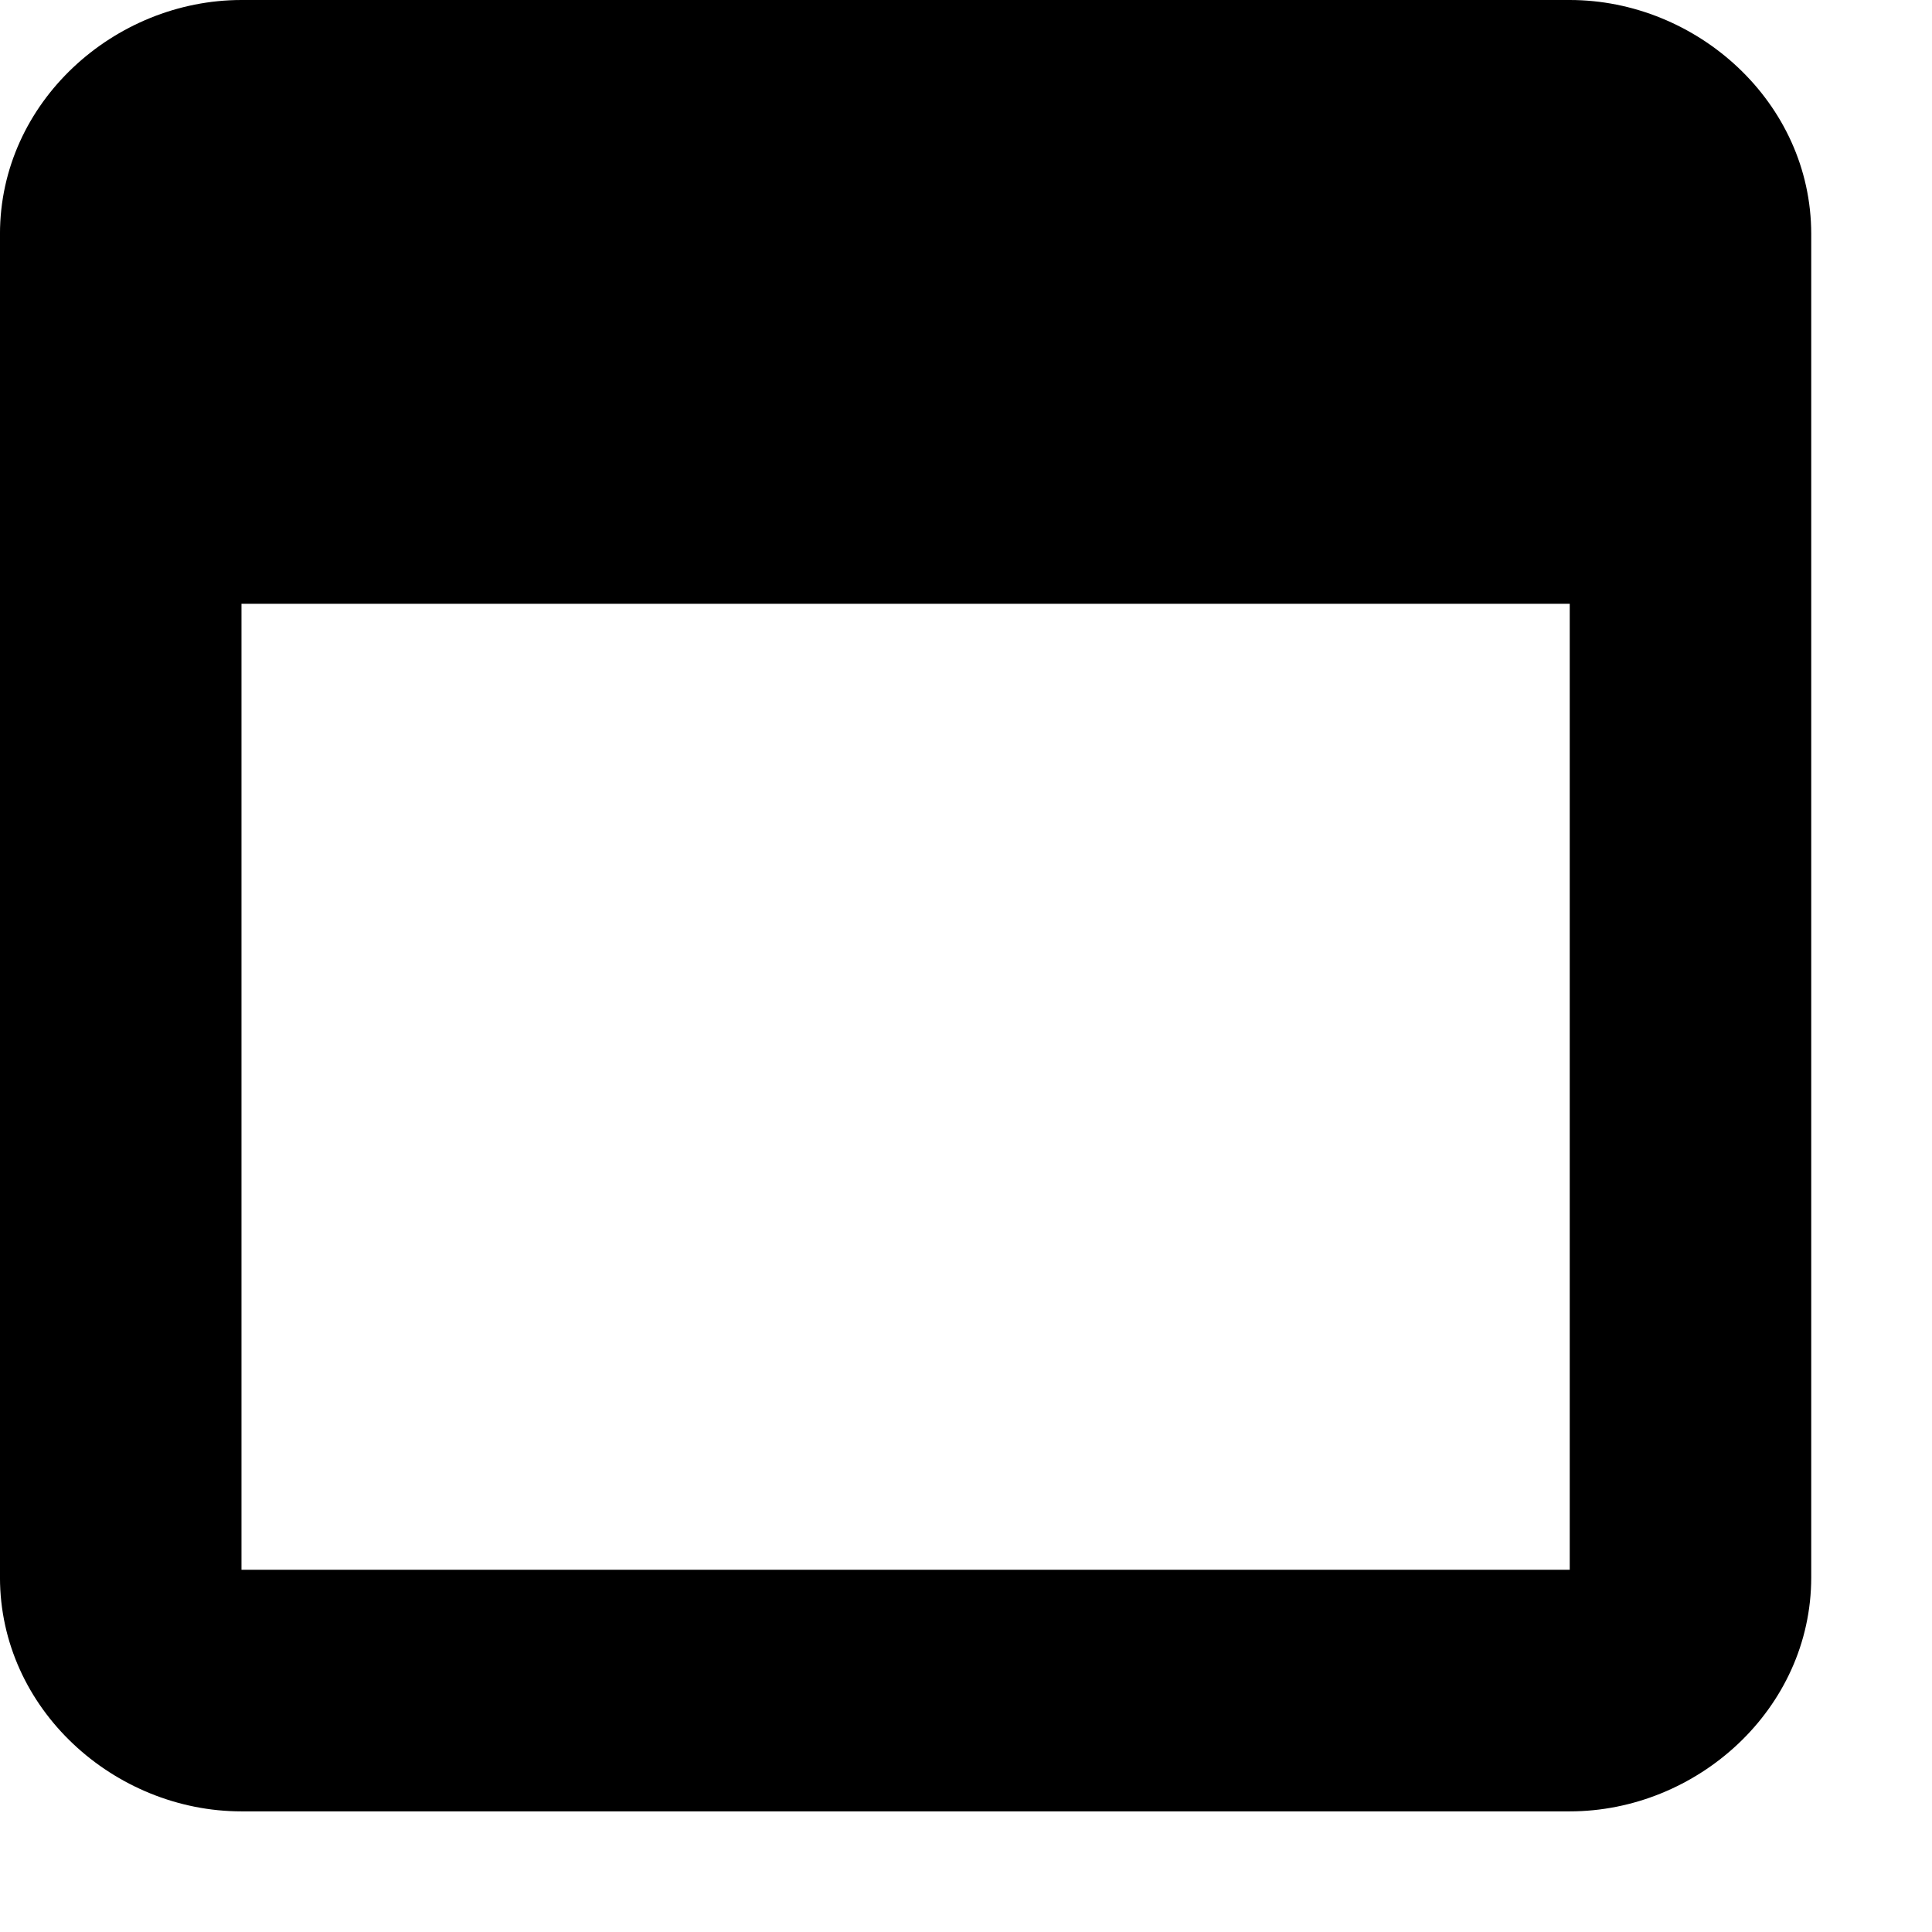
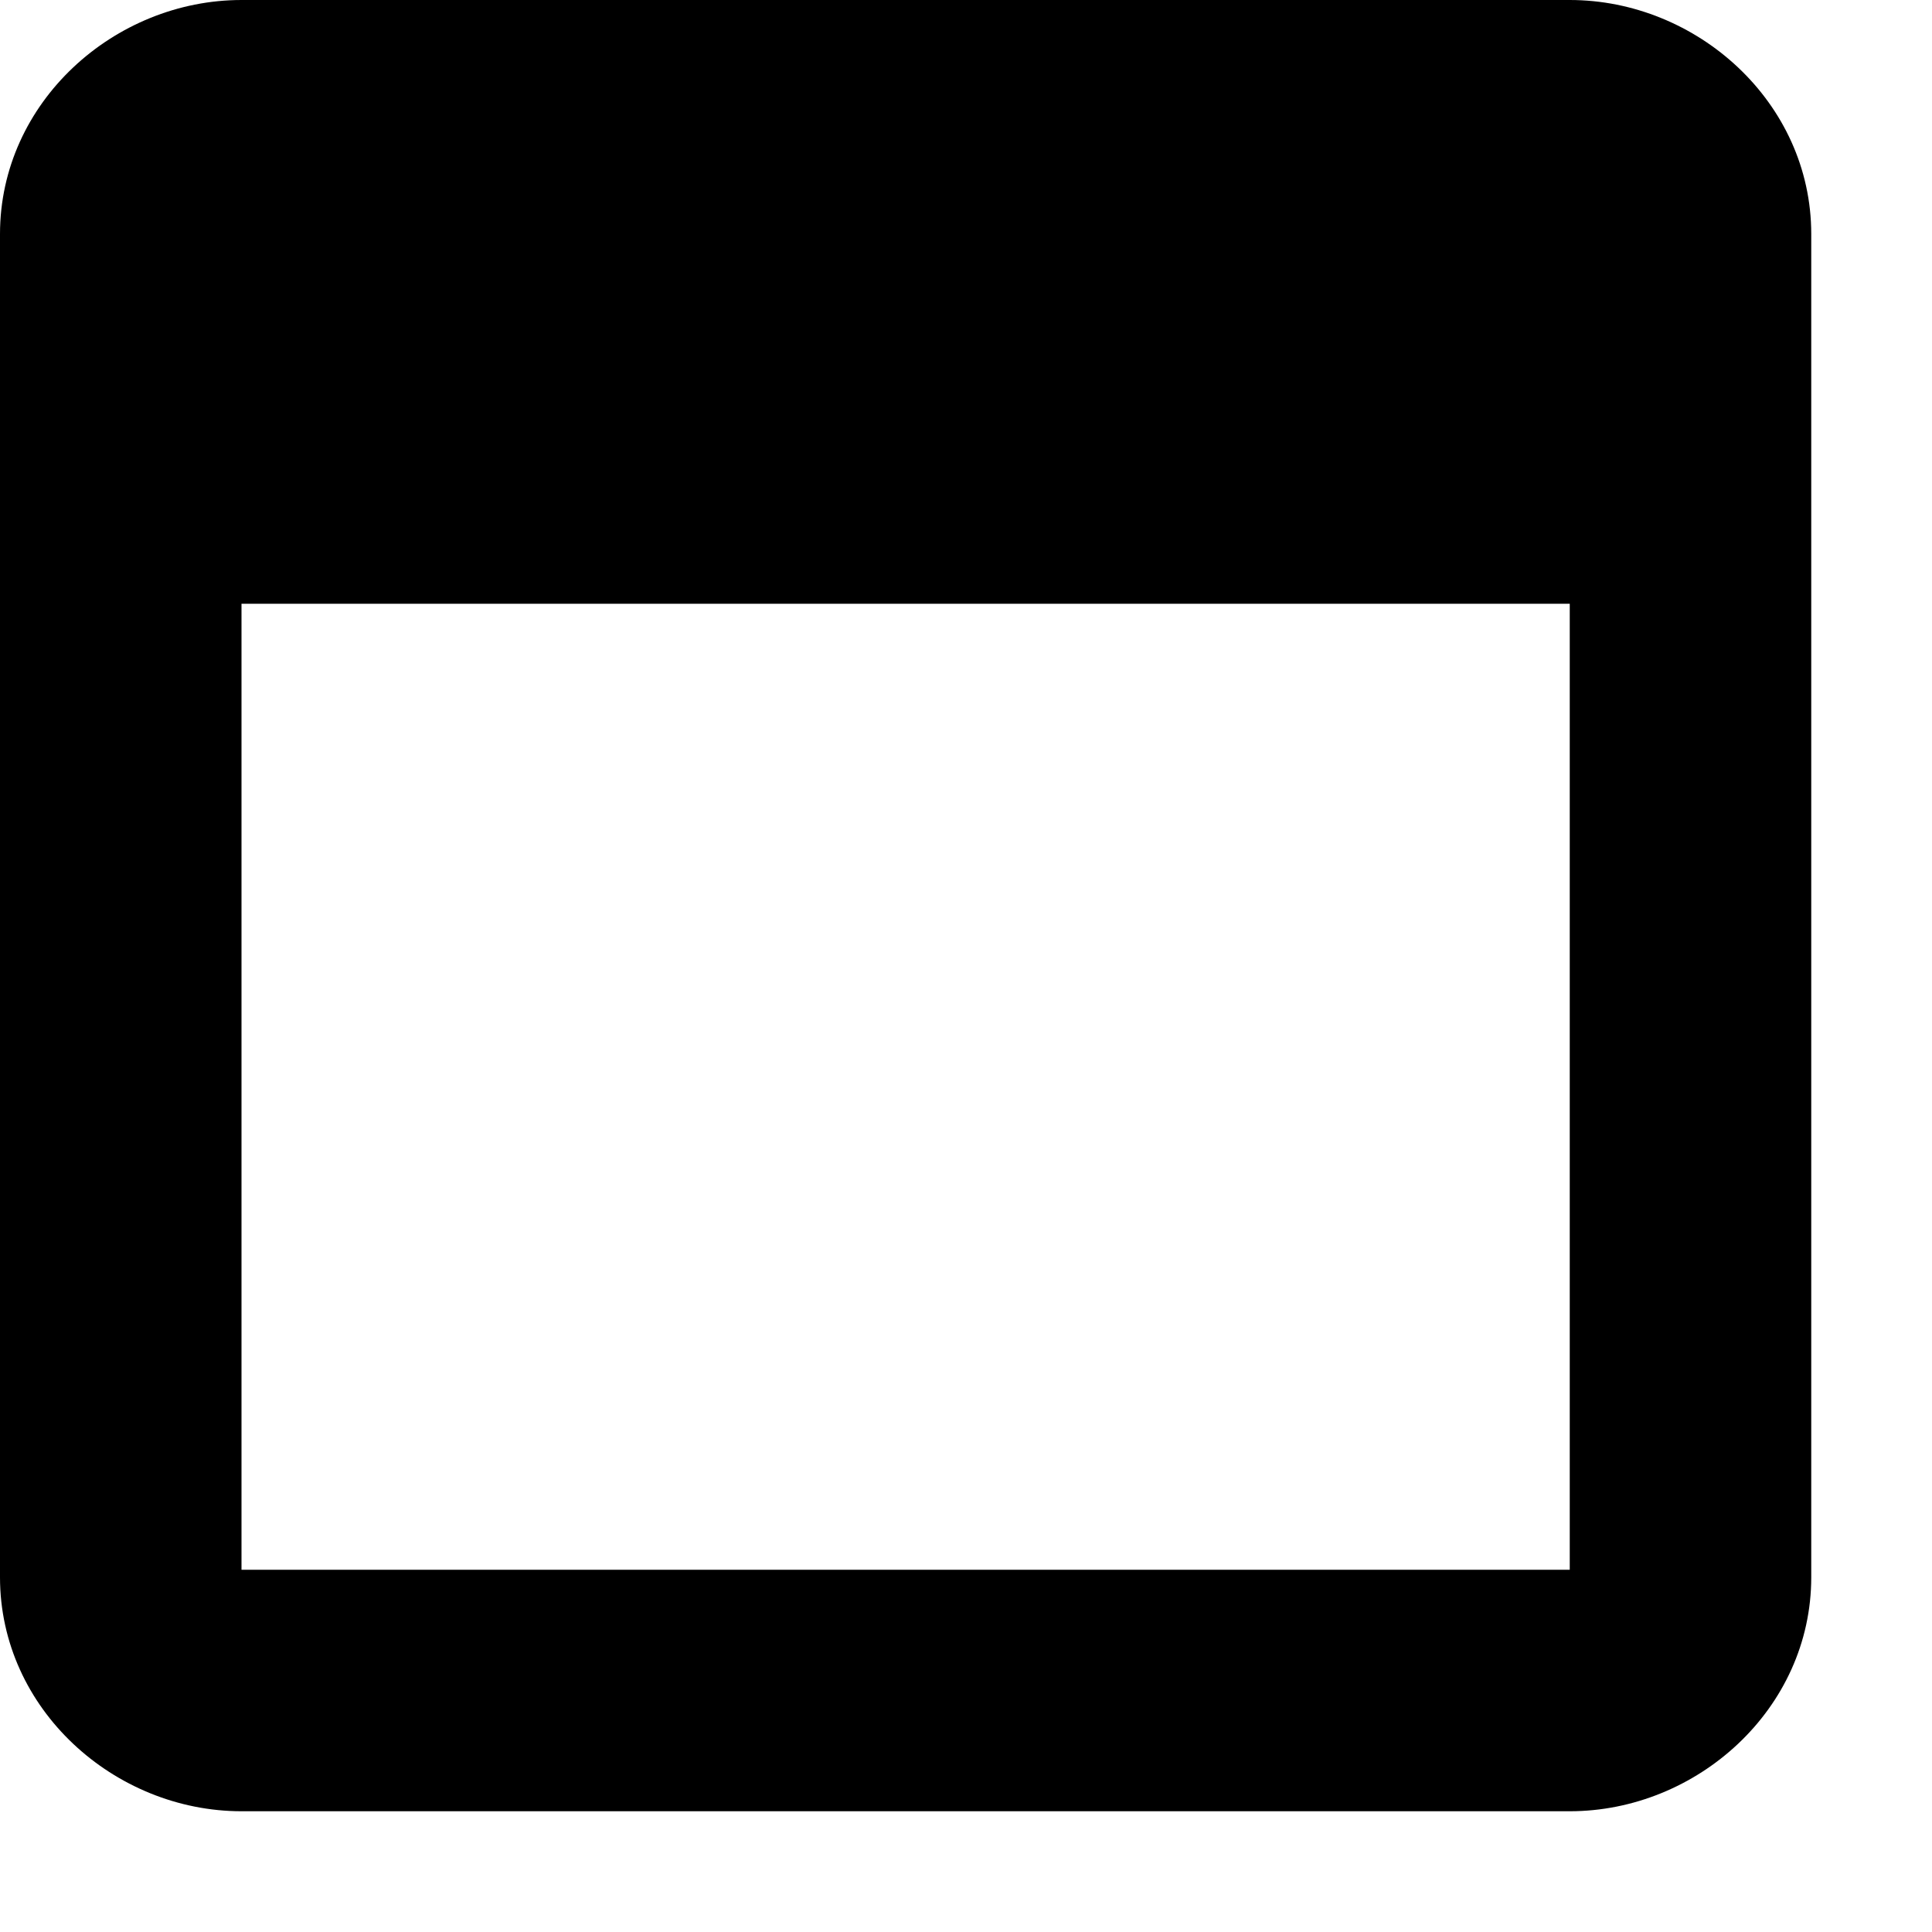
- <svg xmlns="http://www.w3.org/2000/svg" height="16" id="icon" version="1.1" width="16">
-   <defs id="defs7386" />
-   <g id="layer9" style="display:inline" transform="translate(-541.0002,-301)" />
-   <g id="layer10" transform="translate(-541.0002,-301)" />
-   <g id="layer11" transform="translate(-541.0002,-301)" />
-   <g id="layer13" transform="translate(-541.0002,-301)" />
-   <g id="layer14" transform="translate(-541.0002,-301)">
-     <path d="m 543,301 c -1.052,0 -2,0.845 -2,1.938 v 11.125 c 0,1.092 0.948,1.938 2,1.938 h 11 c 1.052,0 2,-0.845 2,-1.938 v -11.125 c 0,-1.092 -0.948,-1.938 -2,-1.938 z m 11,13 h -11 v -8 h 11" id="rect27790" style="color:#000000;font-style:normal;font-variant:normal;font-weight:normal;font-stretch:normal;font-size:medium;line-height:normal;font-family:Sans;-inkscape-font-specification:Sans;text-indent:0;text-align:start;text-decoration:none;text-decoration-line:none;letter-spacing:normal;word-spacing:normal;text-transform:none;writing-mode:lr-tb;direction:ltr;baseline-shift:baseline;text-anchor:start;display:inline;overflow:visible;visibility:visible;fill:#000000;fill-opacity:1;stroke:none;stroke-width:2;marker:none;enable-background:new" />
-   </g>
-   <g id="layer15" style="display:inline" transform="translate(-541.0002,-301)" />
-   <g id="g71291" style="display:inline" transform="translate(-541.0002,-301)" />
-   <g id="g4953" style="display:inline" transform="translate(-541.0002,-301)" />
-   <g id="layer12" style="display:inline" transform="translate(-541.0002,-301)" />
+ <svg xmlns="http://www.w3.org/2000/svg" width="16" height="16">
+   <path d="M2 0C.948 0 0 .845 0 1.938v11.124C0 14.155.948 15 2 15h11c1.052 0 2-.845 2-1.938V1.938C15 .845 14.052 0 13 0zm11 13H2V5h11" style="line-height:normal;-inkscape-font-specification:Sans;text-indent:0;text-align:start;text-decoration-line:none;text-transform:none;marker:none" color="#000" font-weight="400" font-family="Sans" overflow="visible" />
</svg>
